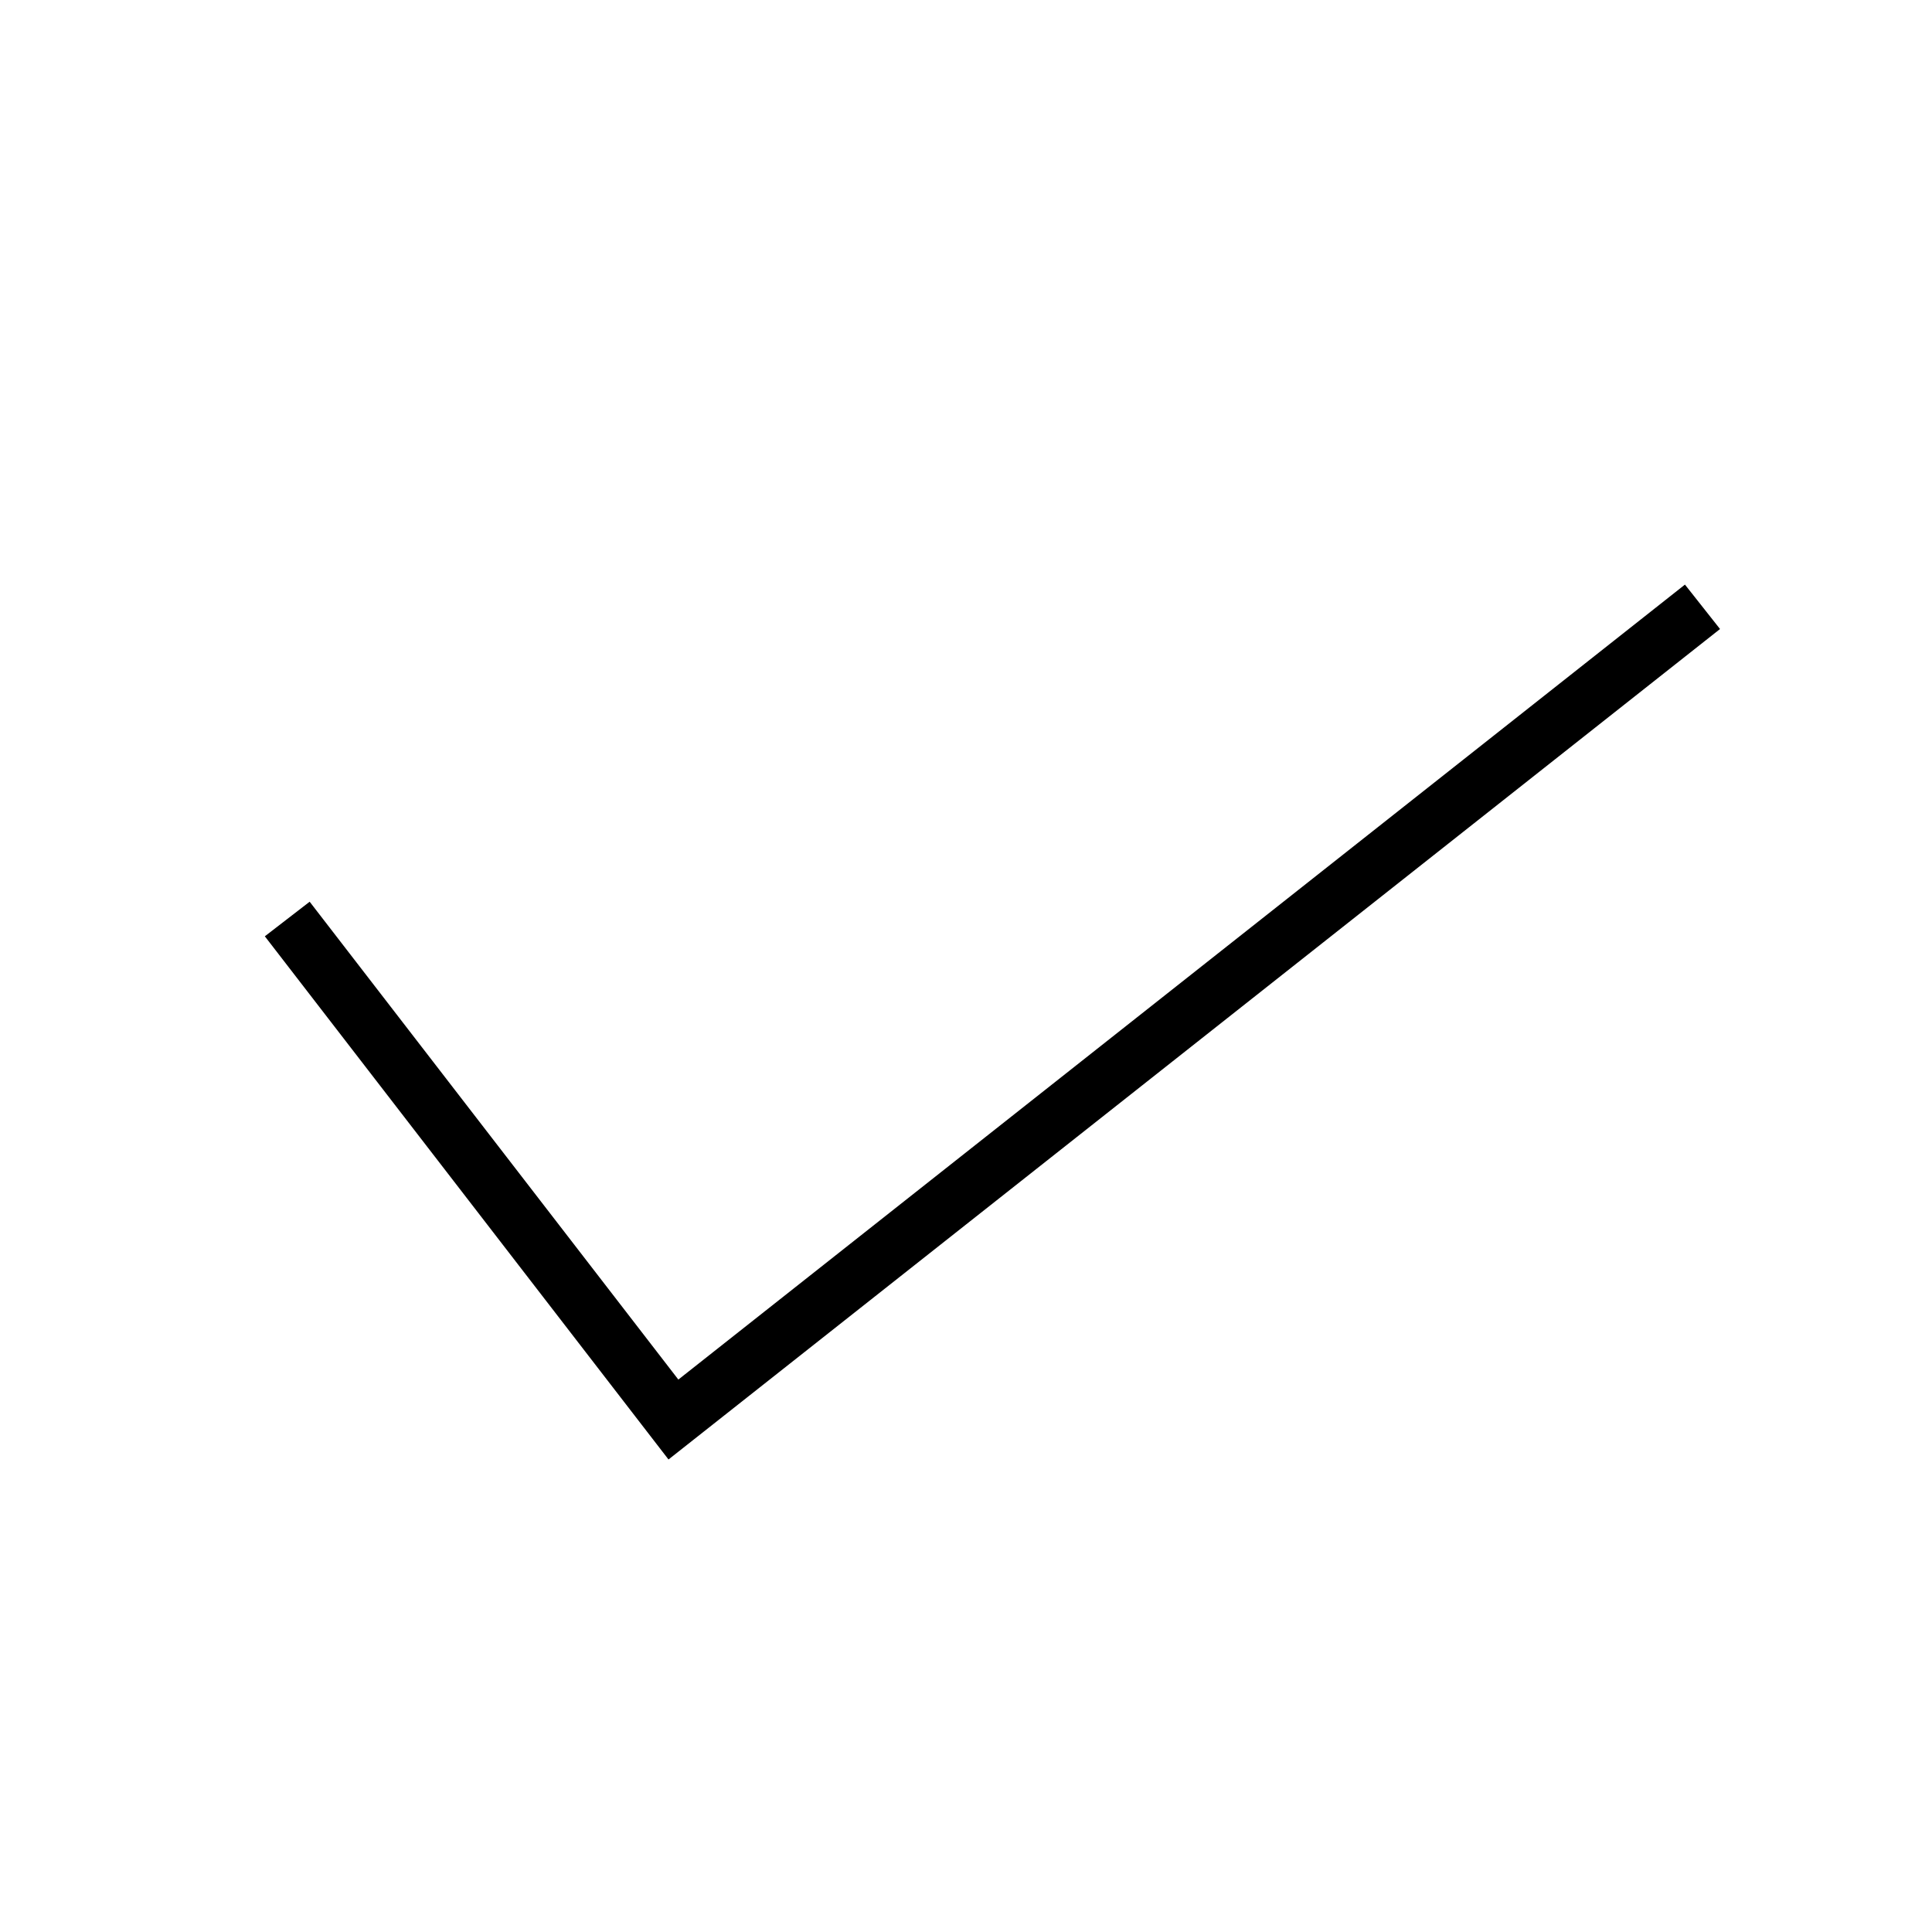
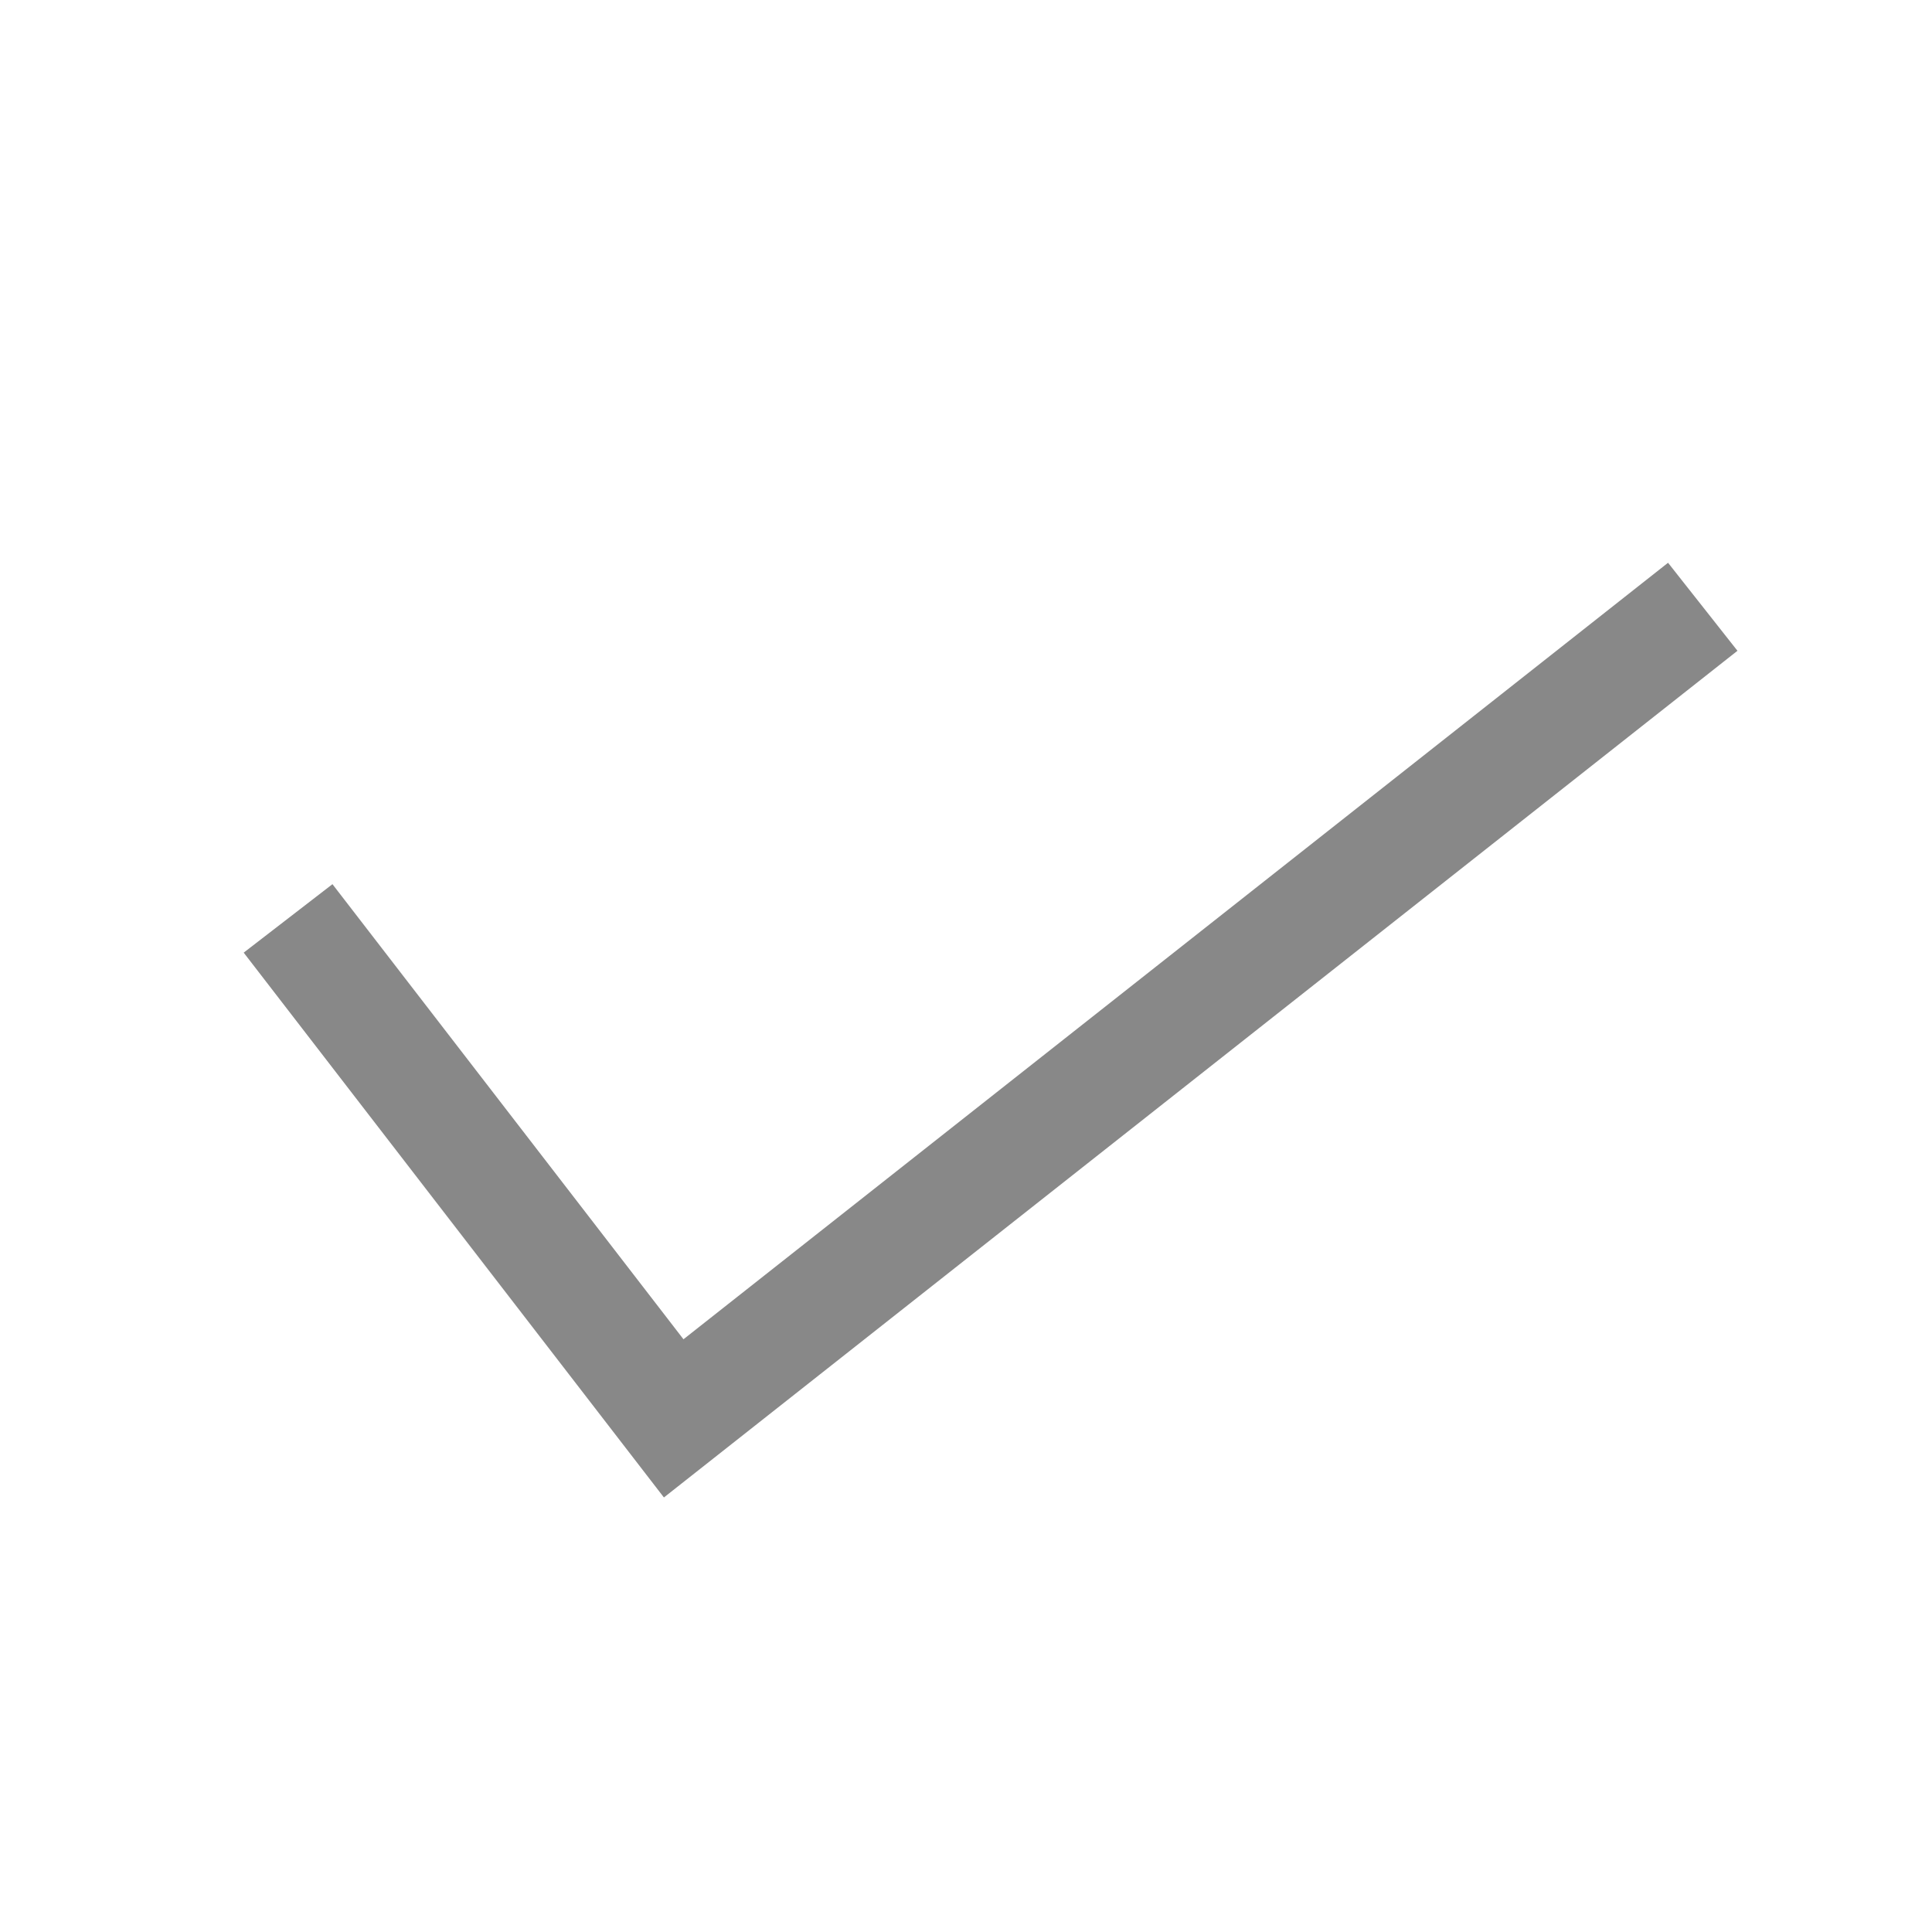
- <svg xmlns="http://www.w3.org/2000/svg" width="100%" height="100%" viewBox="0 0 512 512" version="1.1" xml:space="preserve" style="fill-rule:evenodd;clip-rule:evenodd;stroke-miterlimit:10;">
+ <svg xmlns="http://www.w3.org/2000/svg" version="1.1" id="Layer_1" x="0px" y="0px" viewBox="0 0 128 128" style="enable-background:new 0 0 128 128;" xml:space="preserve">
+   <style type="text/css">
+ 	.st0{fill:none;stroke:#888888;stroke-width:5;stroke-miterlimit:10;}
+ </style>
  <g transform="matrix(1.48536,0,0,1.48536,-127.965,-130.319)">
-     <path d="M137.4,251.7L206.3,341L389.9,196" style="fill:none;fill-rule:nonzero;stroke:black;stroke-width:10.1px;" />
+     <path class="st0" d="M99,128.7l17.2,22.3l45.9-36.2" />
  </g>
</svg>
